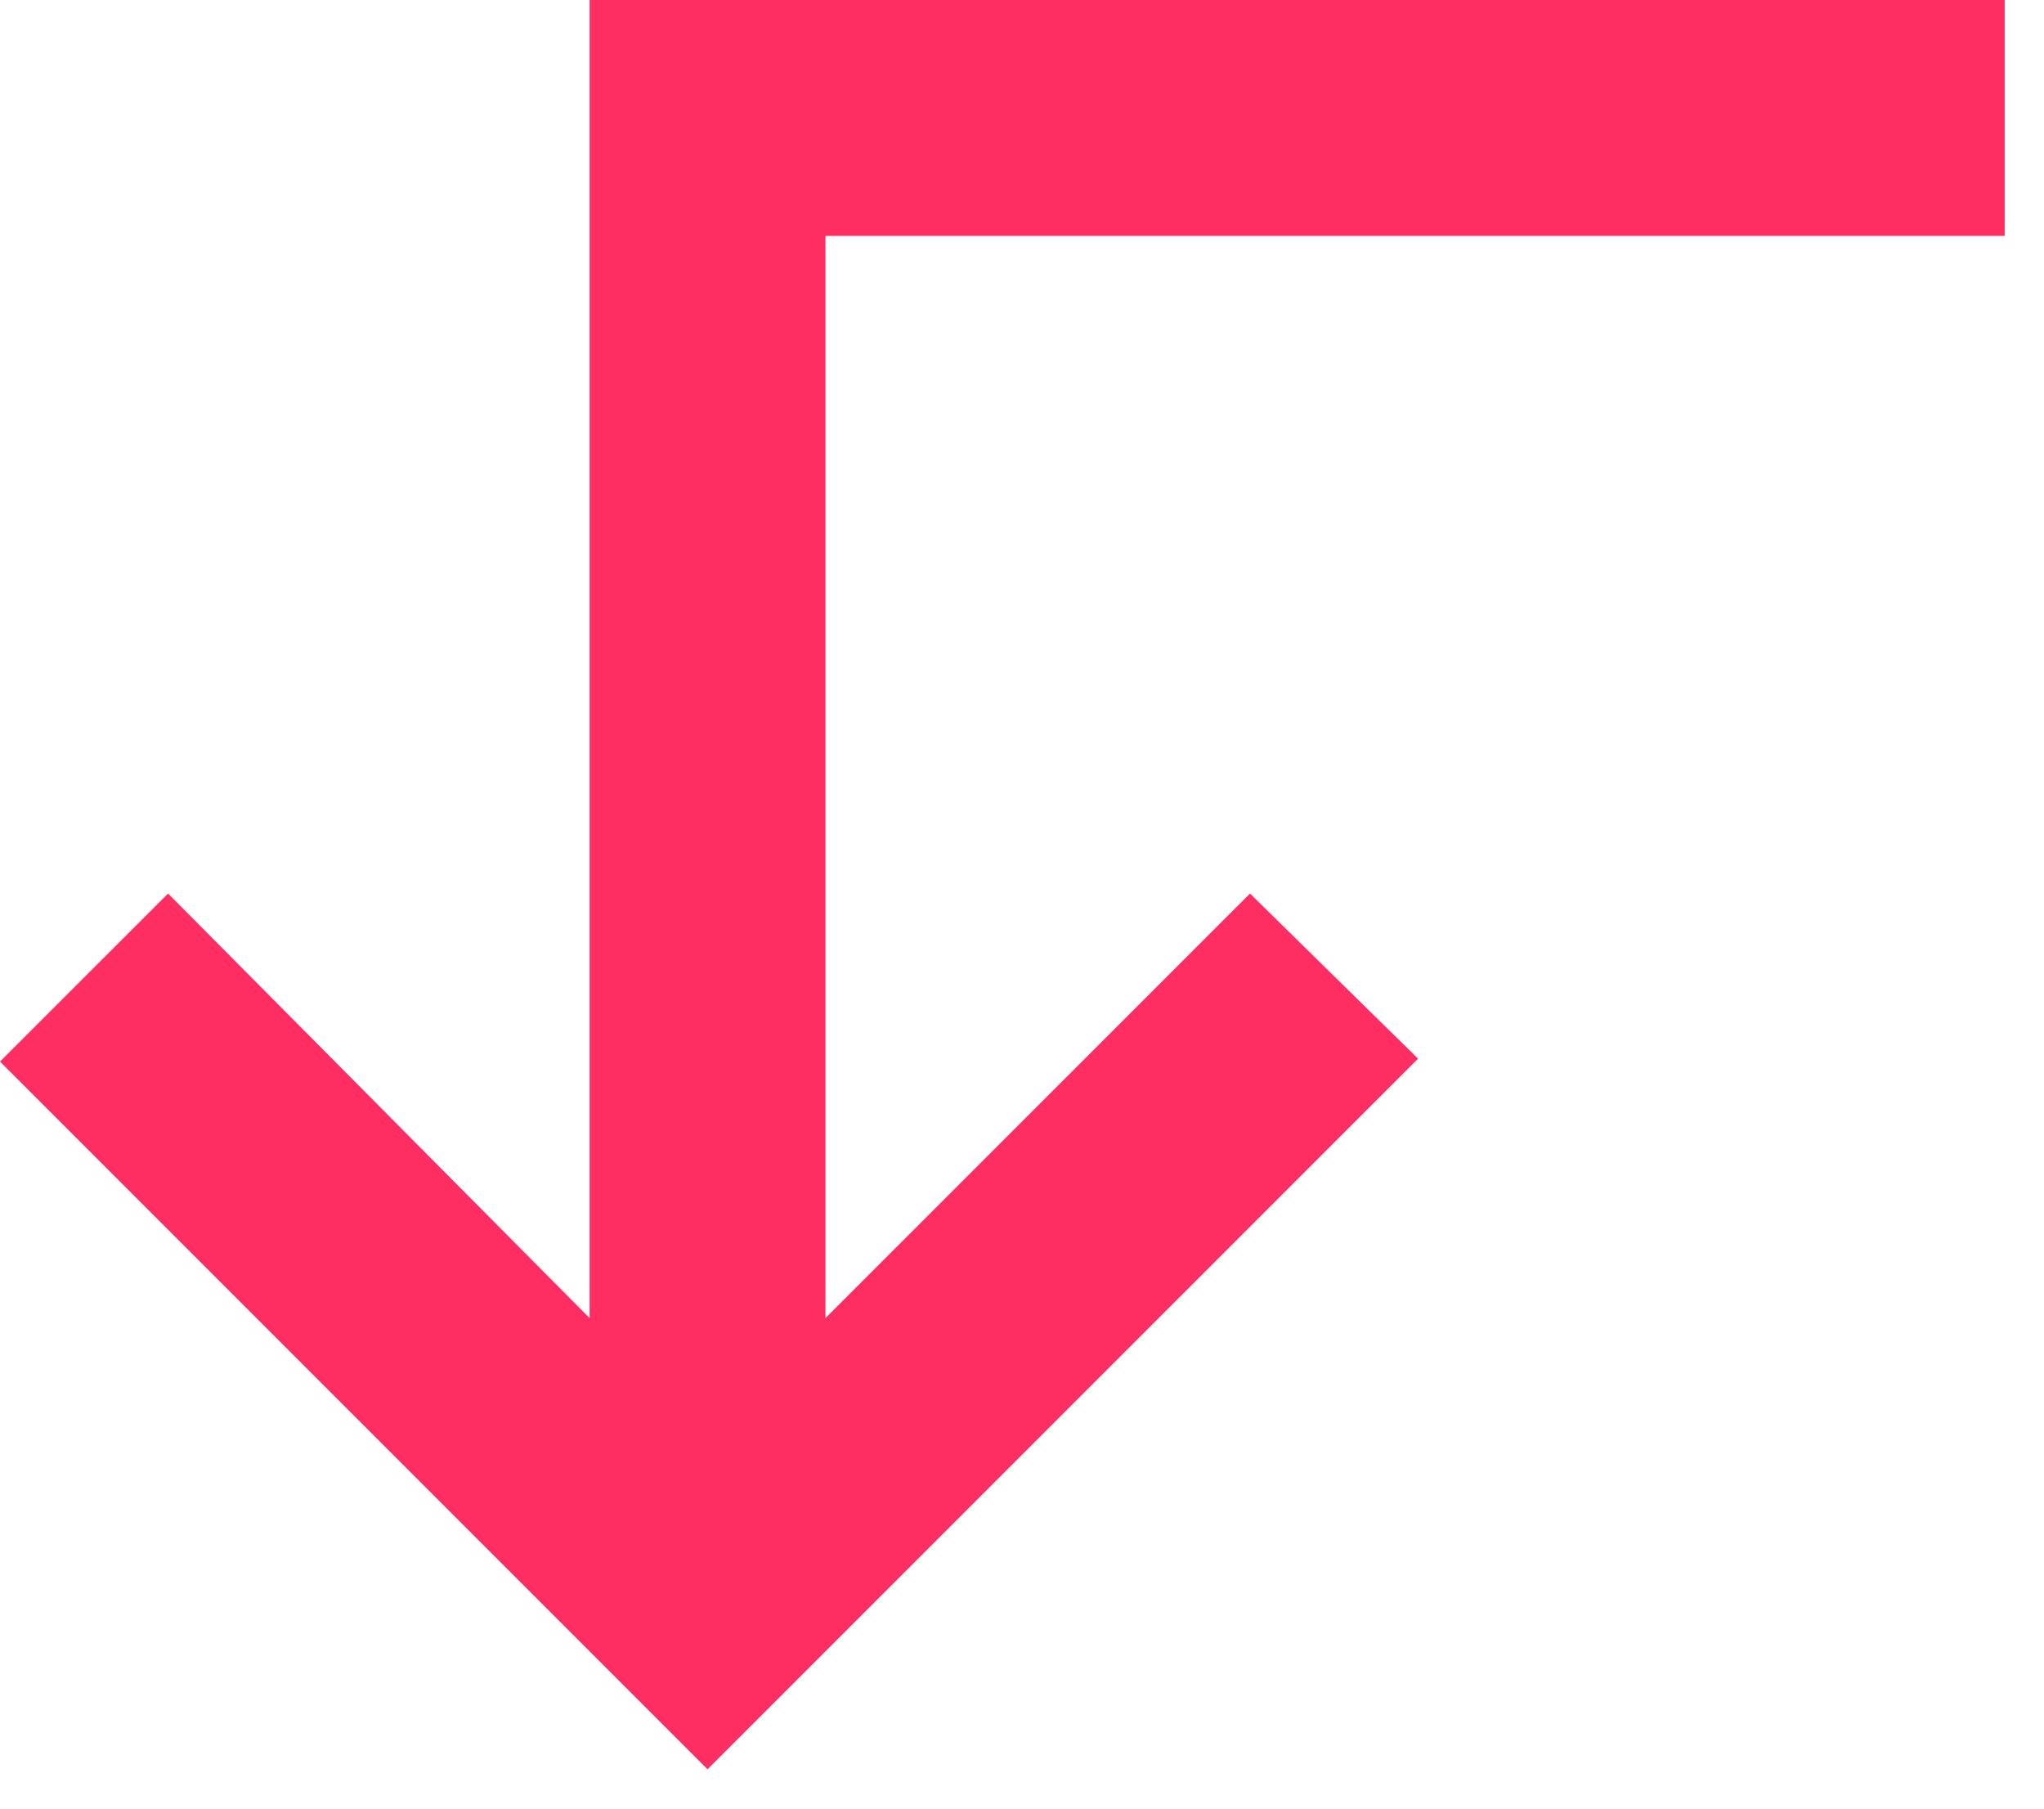
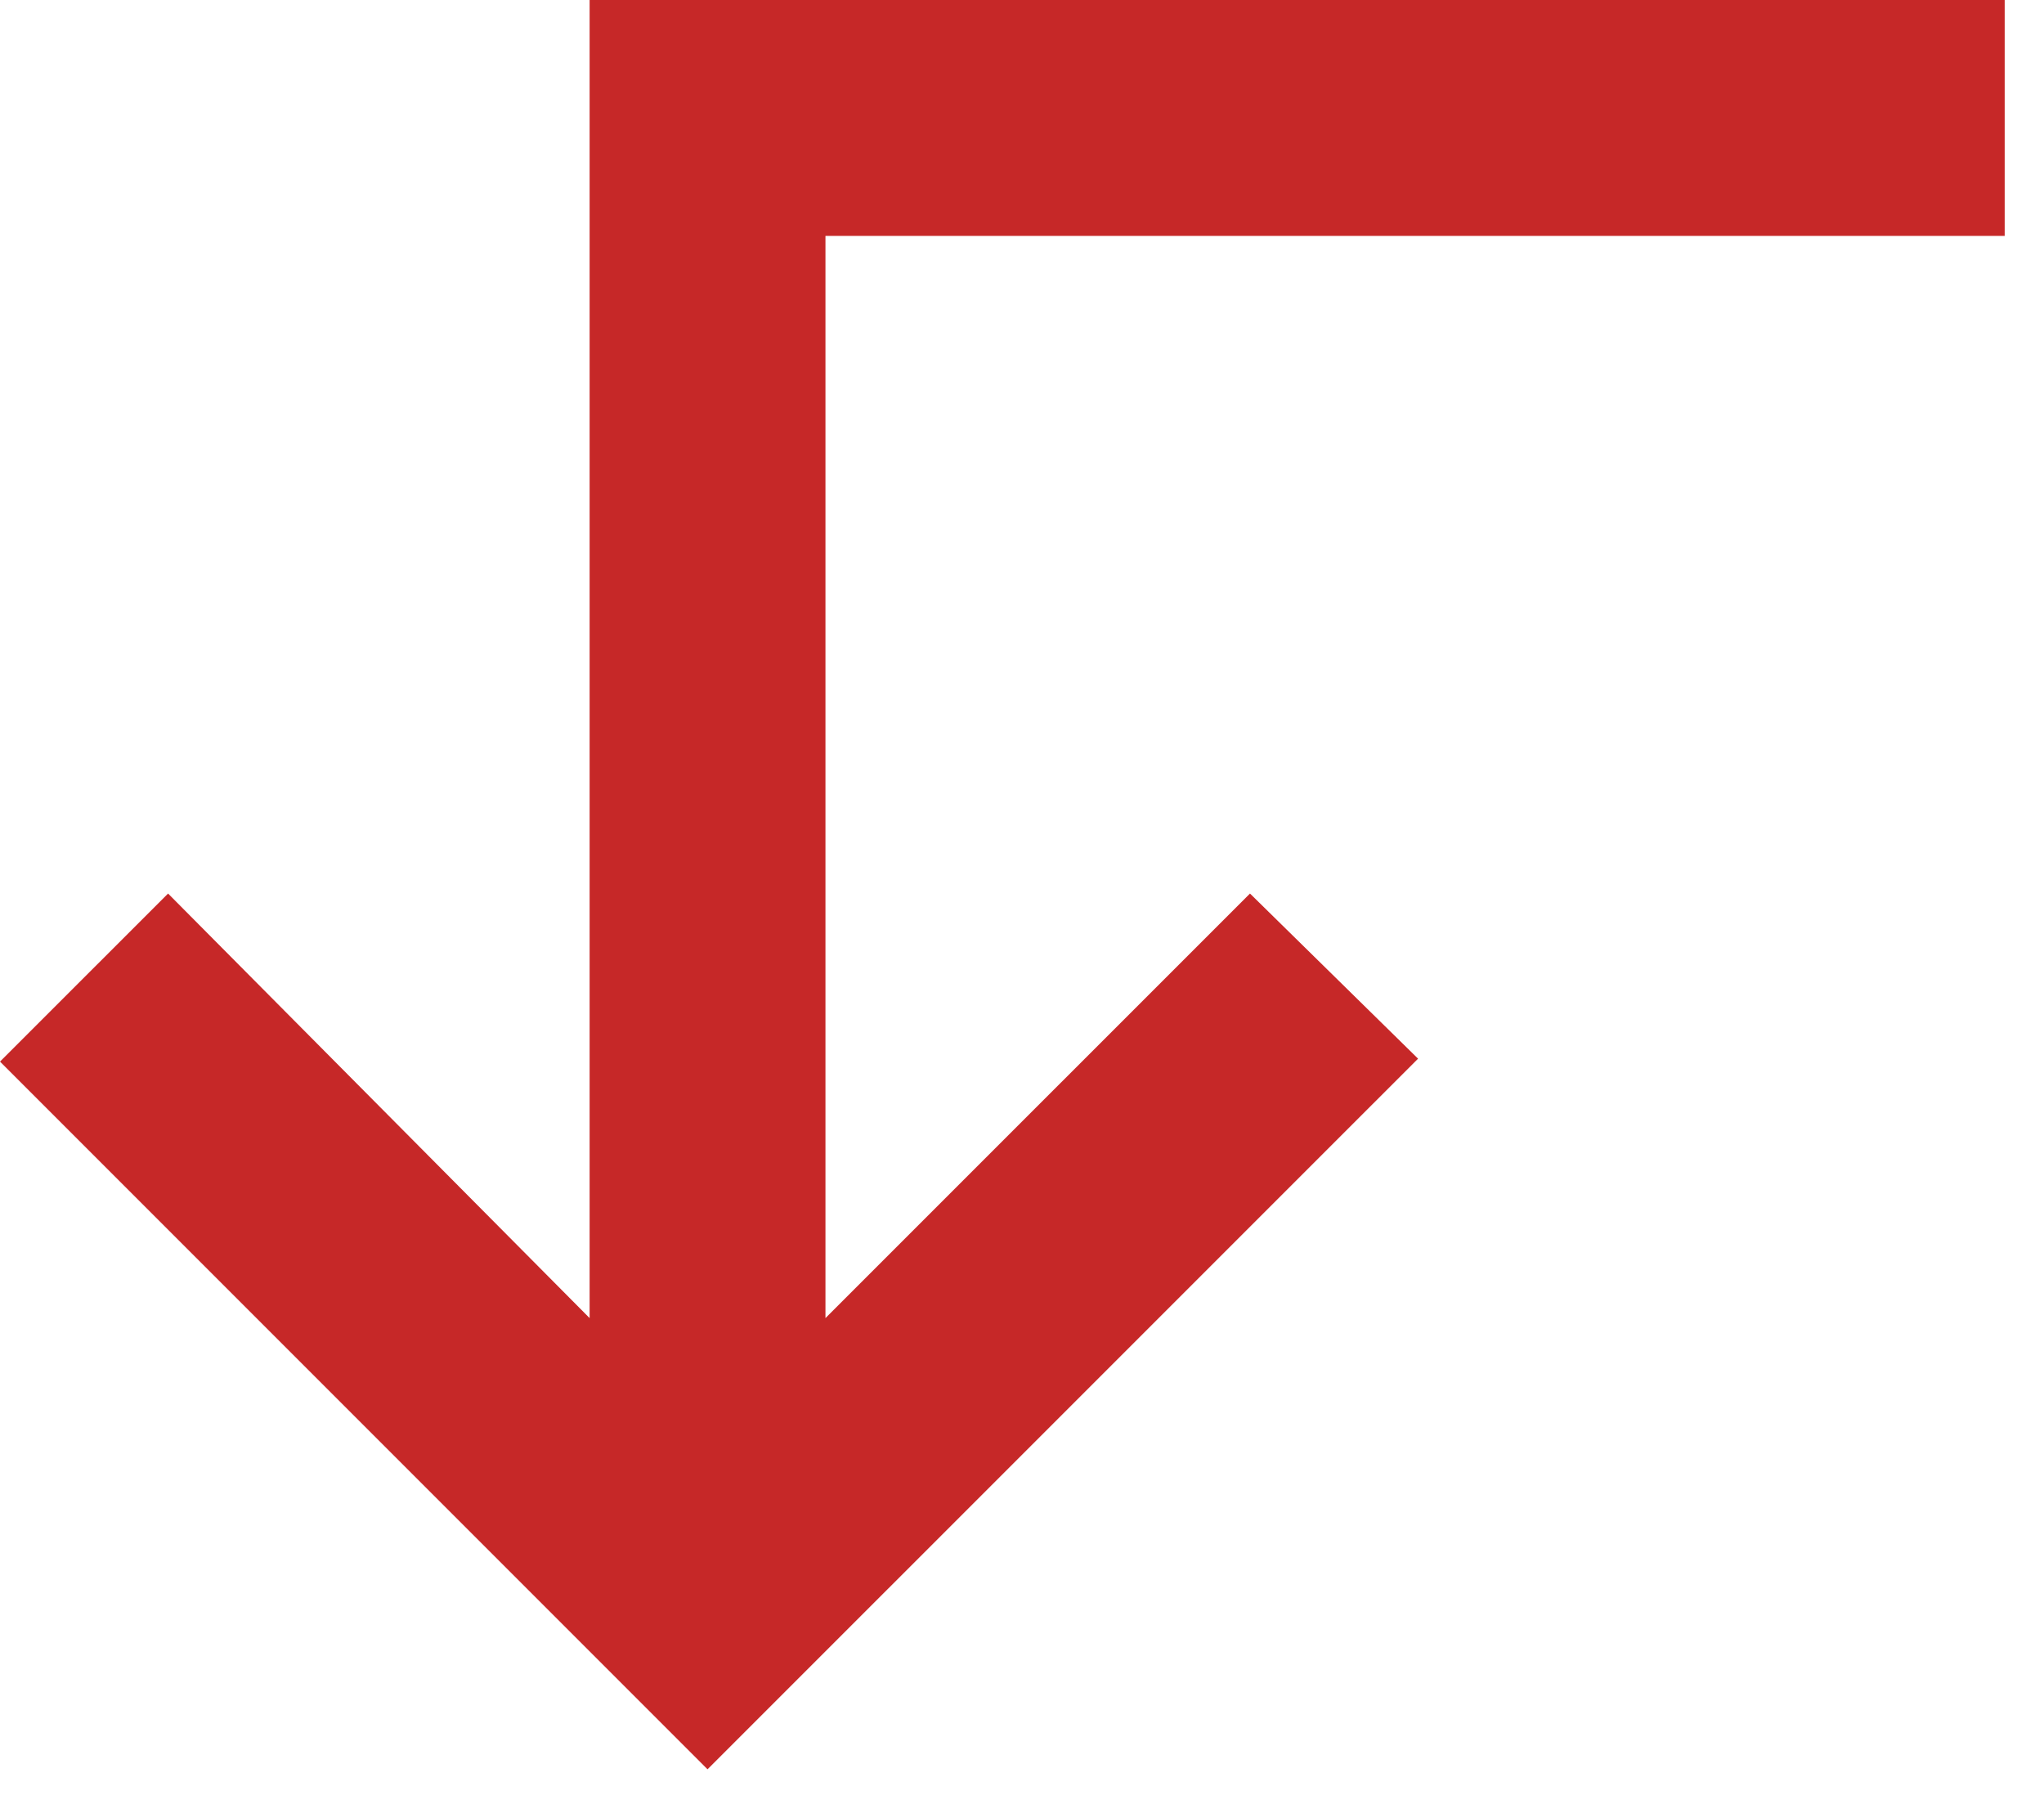
<svg xmlns="http://www.w3.org/2000/svg" width="26" height="23" viewBox="0 0 26 23" fill="none">
-   <path d="M0 13.5L2.138 11.363L7.5 16.762V0H25.5V3H10.5V16.762L15.9 11.363L18.038 13.463L9 22.5L0 13.5Z" fill="#FF2E62" />
+   <path d="M0 13.5L2.138 11.363L7.5 16.762V0H25.5V3H10.5V16.762L15.9 11.363L18.038 13.463L9 22.5L0 13.5Z" fill="#c62828" />
</svg>
